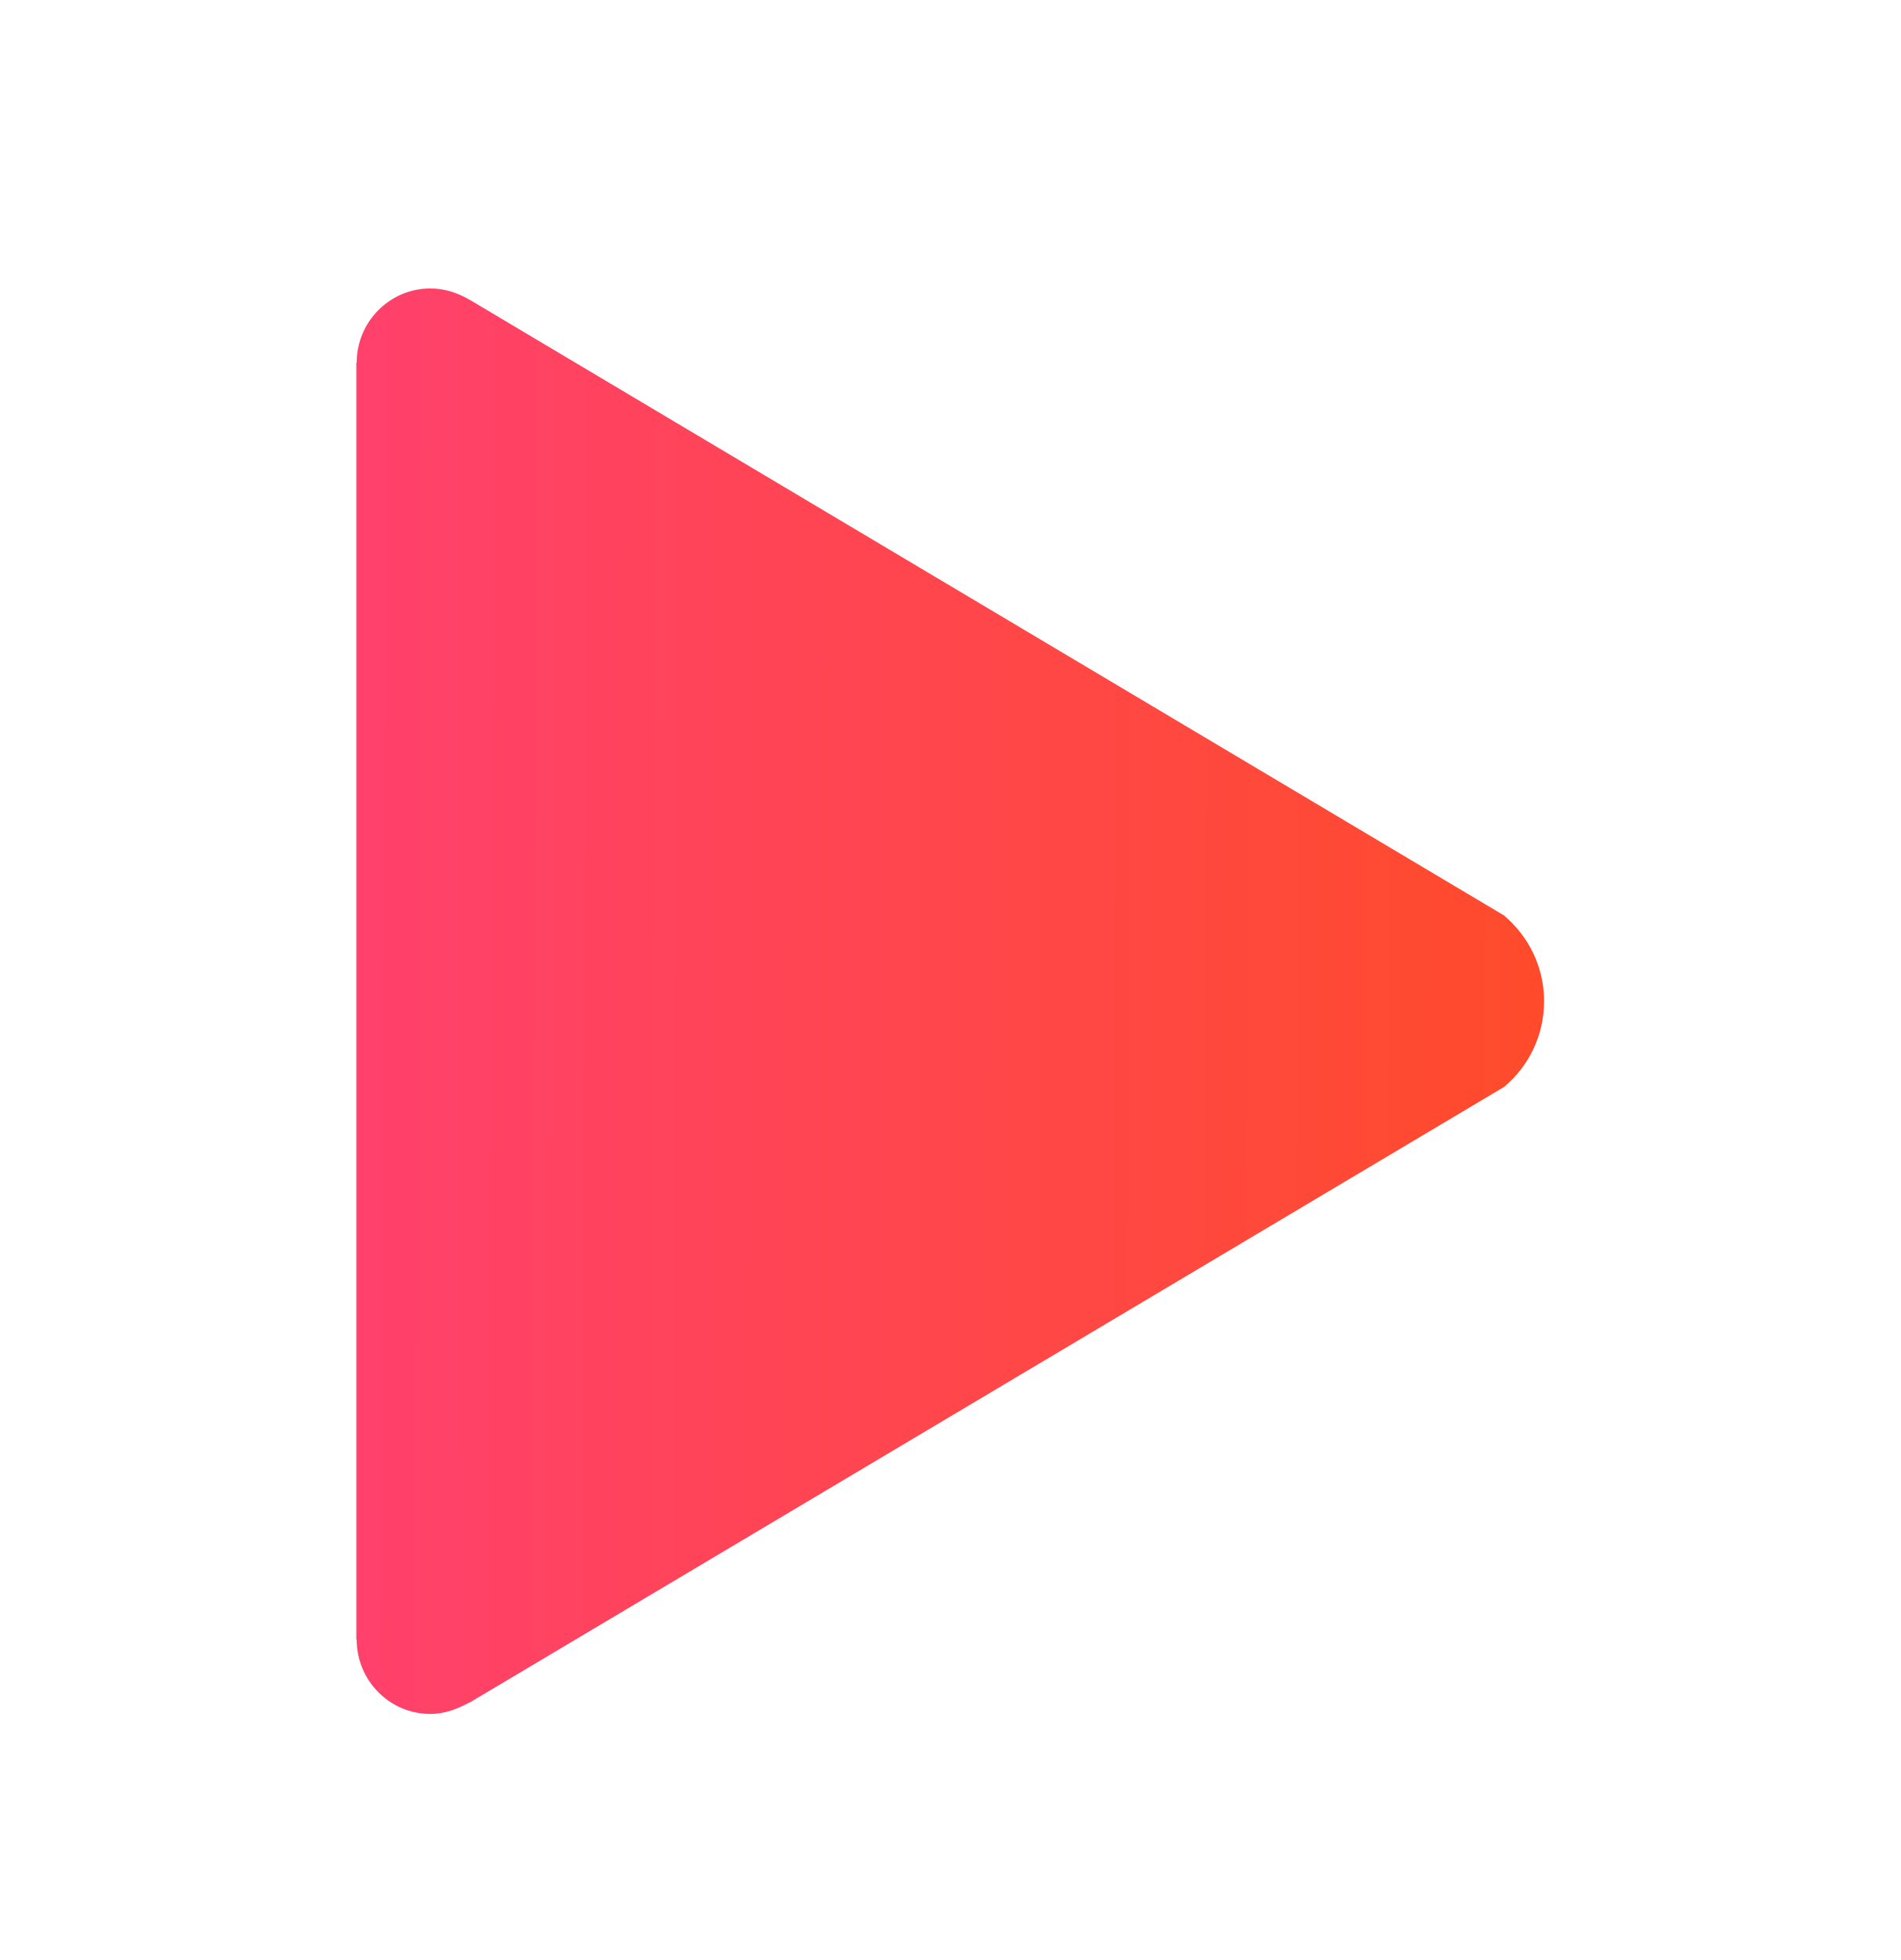
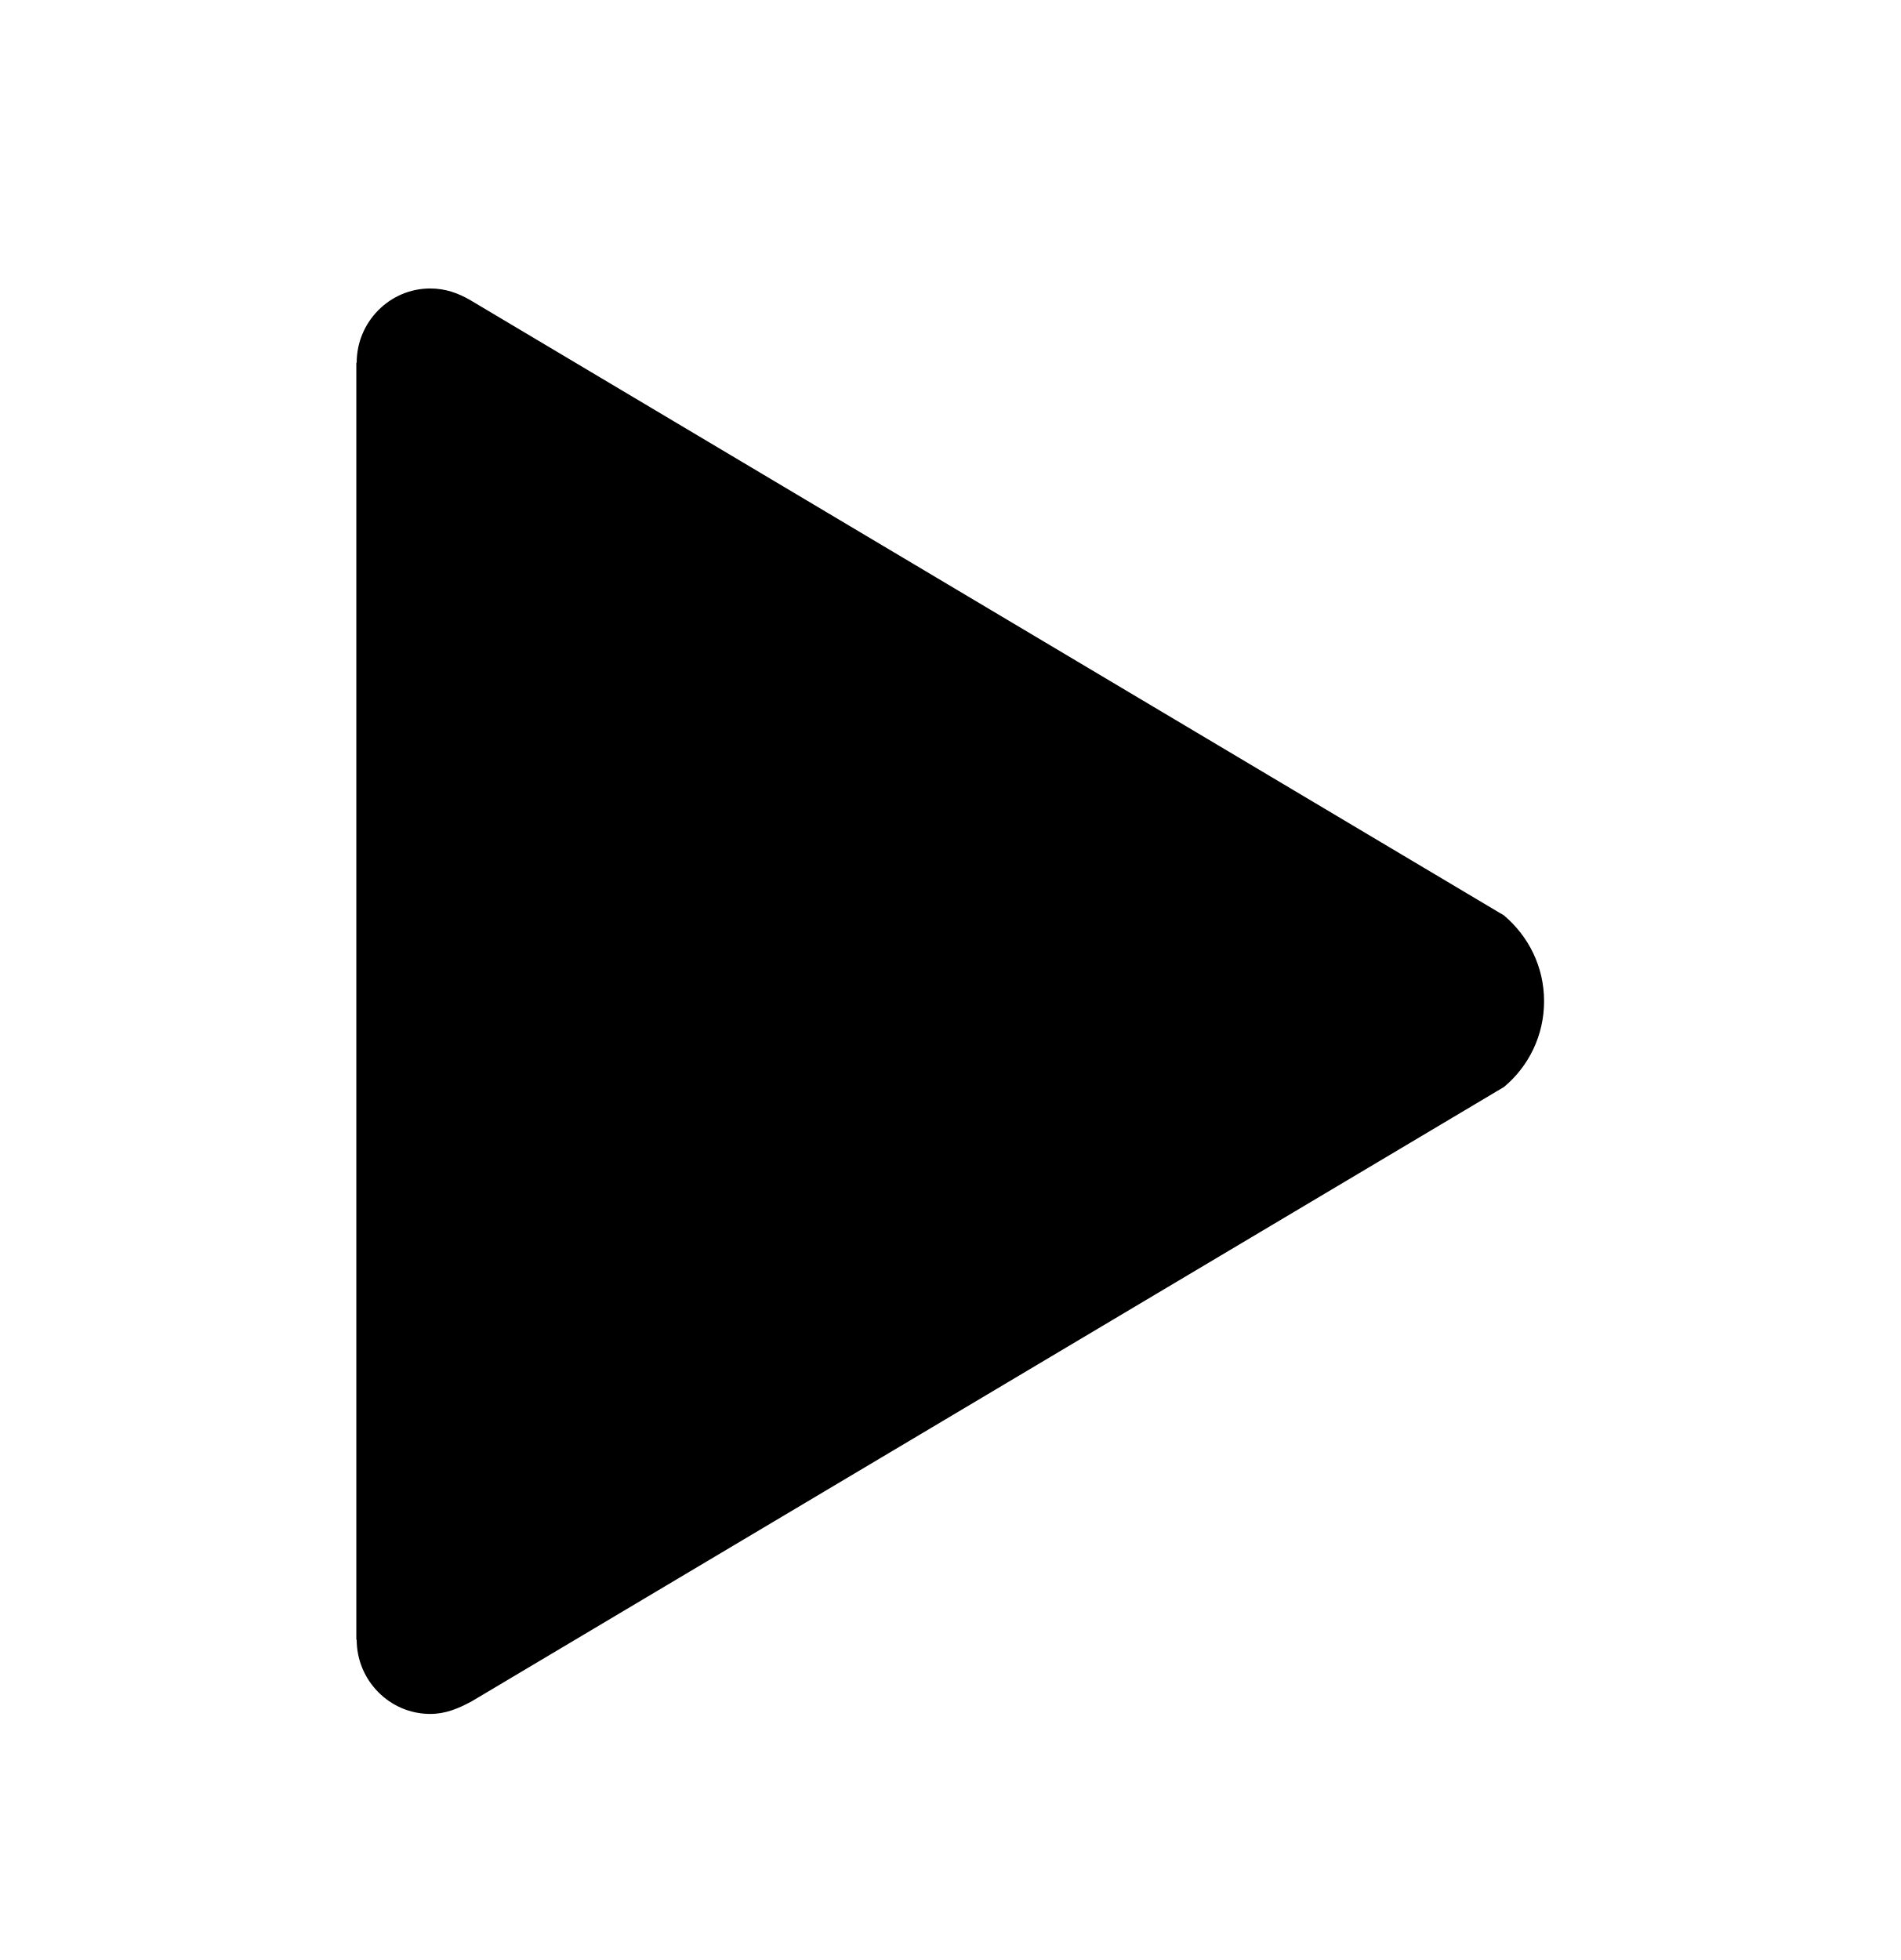
<svg xmlns="http://www.w3.org/2000/svg" width="32" height="33" viewBox="0 0 32 33" fill="none">
  <path d="M25.325 15.413L7.925 5.057C7.713 4.932 7.494 4.857 7.244 4.857C6.562 4.857 6.006 5.419 6.006 6.107H6V27.607H6.006C6.006 28.294 6.562 28.857 7.244 28.857C7.5 28.857 7.713 28.769 7.944 28.644L25.325 18.301C25.738 17.957 26 17.438 26 16.857C26 16.276 25.738 15.763 25.325 15.413Z" fill="url(#paint0_linear_101_6146)" />
  <defs>
    <linearGradient id="paint0_linear_101_6146" x1="6" y1="16.151" x2="26.005" y2="16.223" gradientUnits="userSpaceOnUse">
-       <stop stop-color="#FF416C" />
-       <stop offset="1" stop-color="#FF4B2B" />
+       <stop stopColor="#FF416C" />
+       <stop offset="1" stopColor="#FF4B2B" />
    </linearGradient>
  </defs>
</svg>
